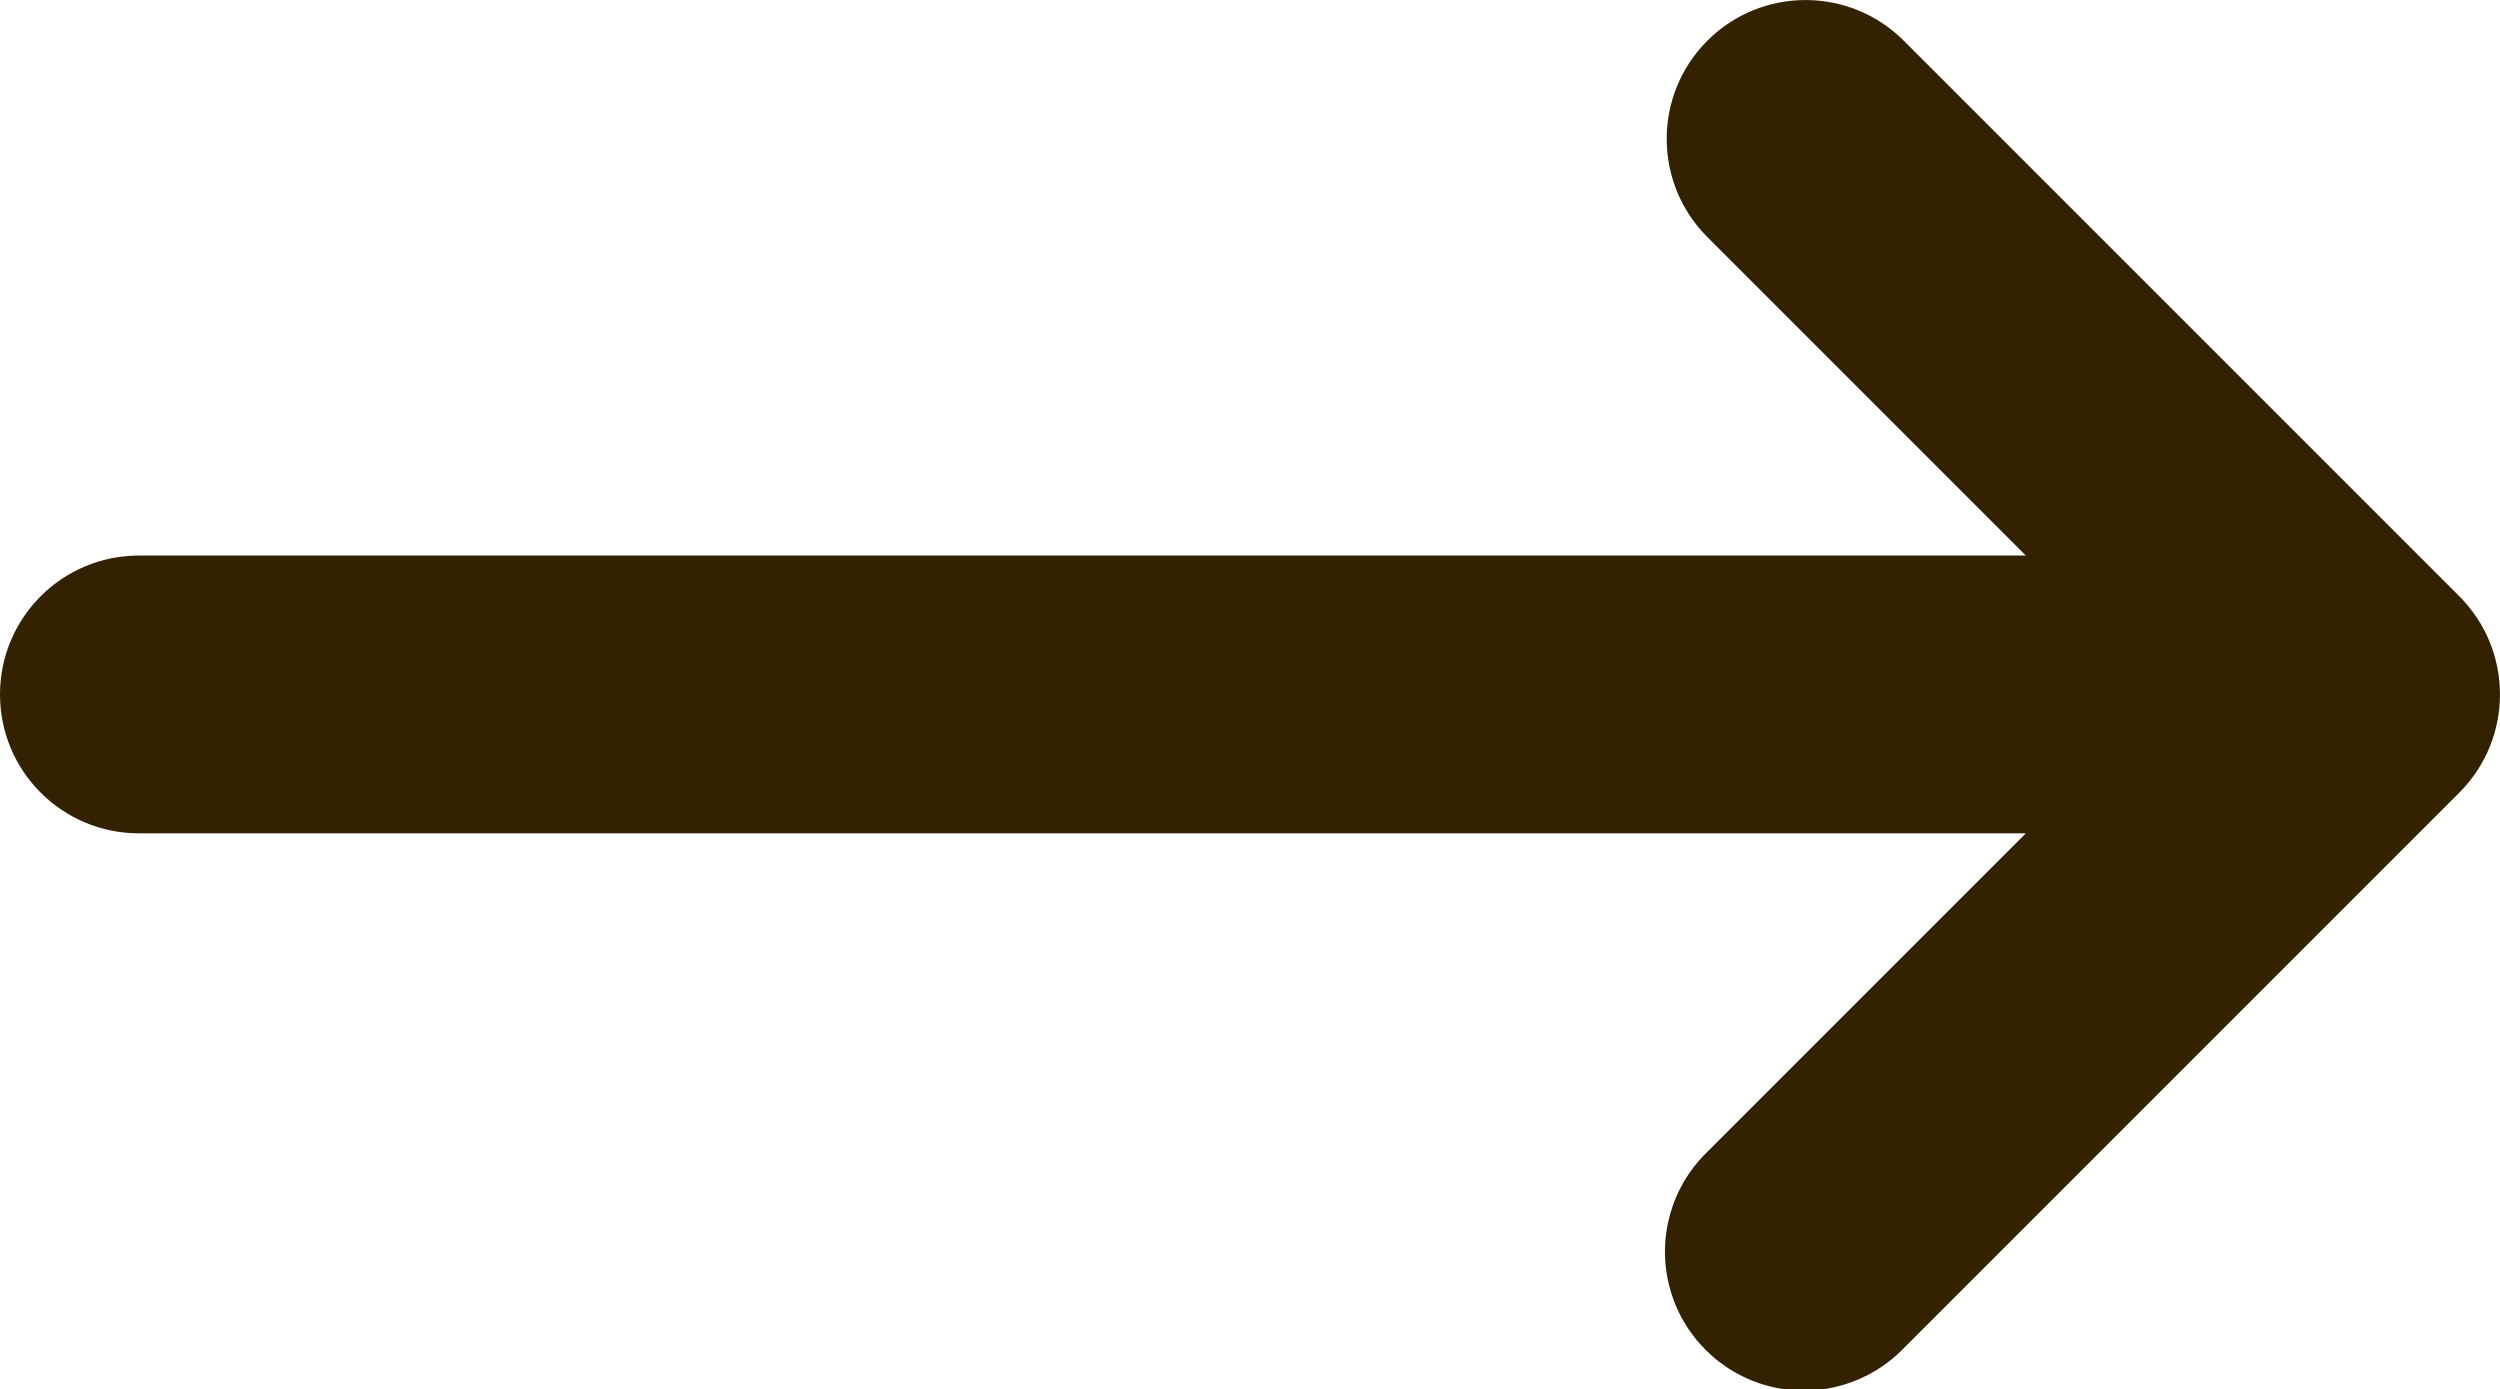
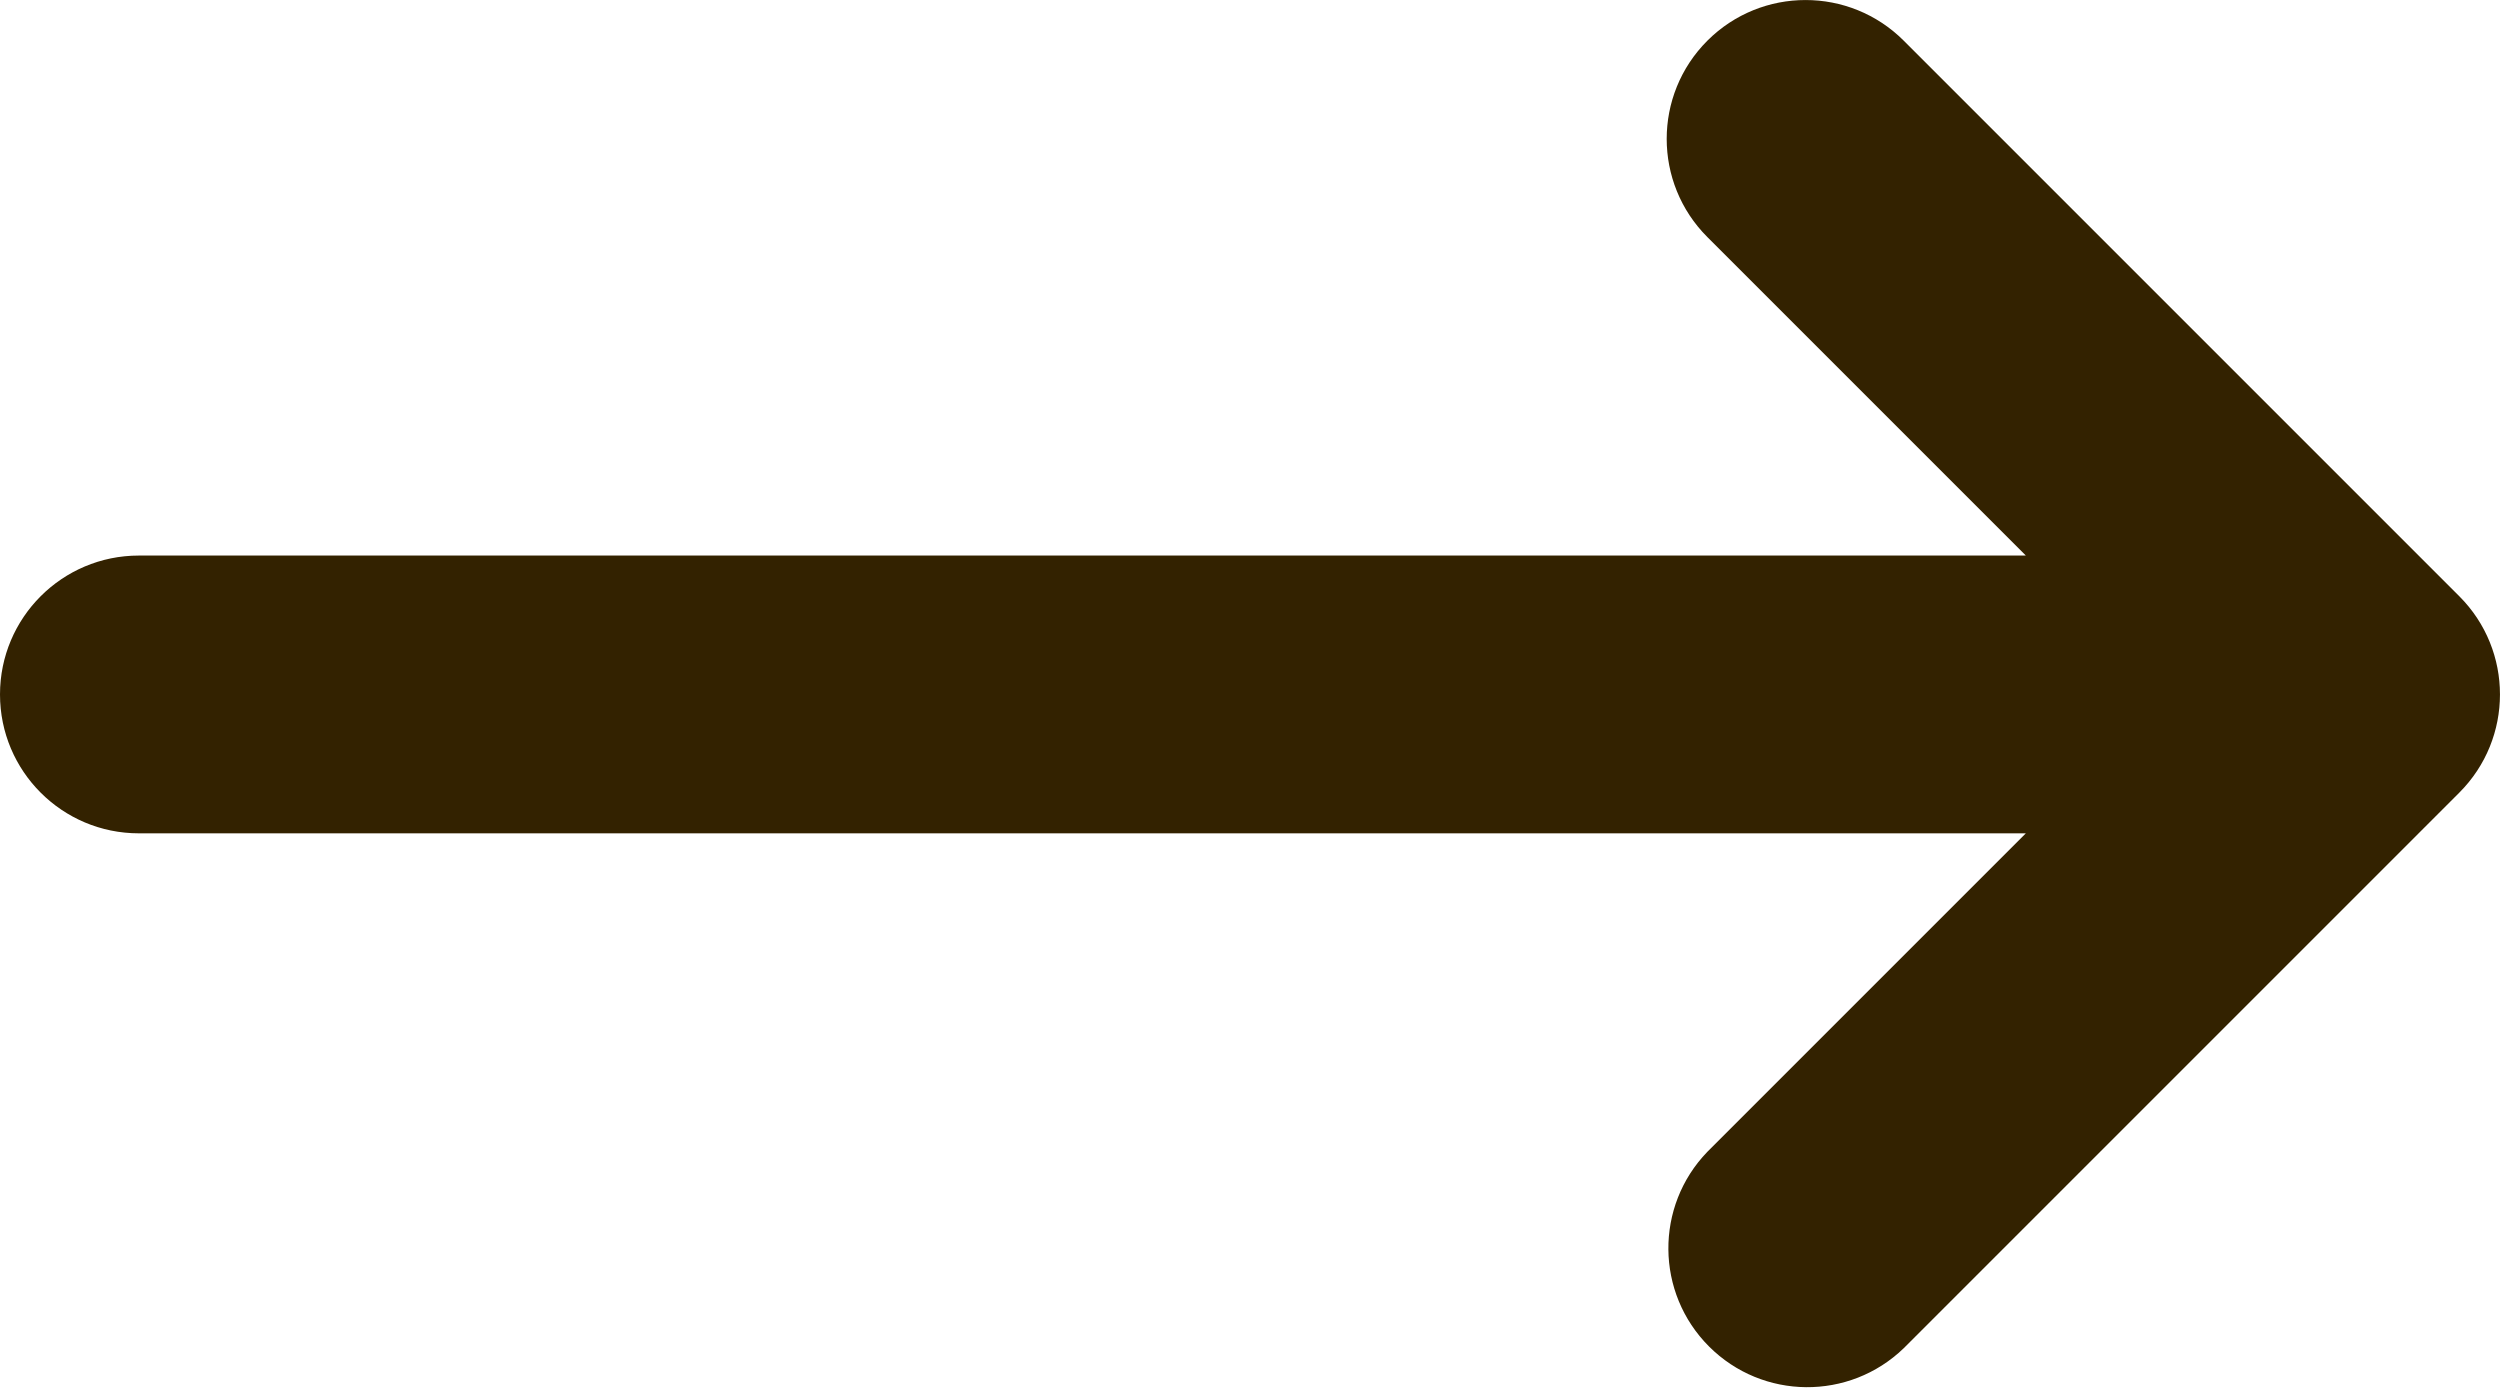
- <svg xmlns="http://www.w3.org/2000/svg" width="18" height="10" fill="none" viewBox="0 0 18 10">
-   <path fill="#320" d="M12.293.293a1 1 0 0 1 1.414 0l4 4a1 1 0 0 1 0 1.414l-4 4a1 1 0 1 1-1.414-1.414L14.586 6H1a1 1 0 1 1 0-2h13.586l-2.293-2.293a1 1 0 0 1 0-1.414" />
+ <svg xmlns="http://www.w3.org/2000/svg" width="18" height="10" fill="none">
+   <path fill-rule="evenodd" clip-rule="evenodd" d="M12.293.293a1 1 0 0 1 1.414 0l4 4a1 1 0 0 1 0 1.414l-4 4a1 1 0 0 1-1.414-1.414L14.586 6H1a1 1 0 0 1 0-2h13.586l-2.293-2.293a1 1 0 0 1 0-1.414Z" fill="#320" />
</svg>
